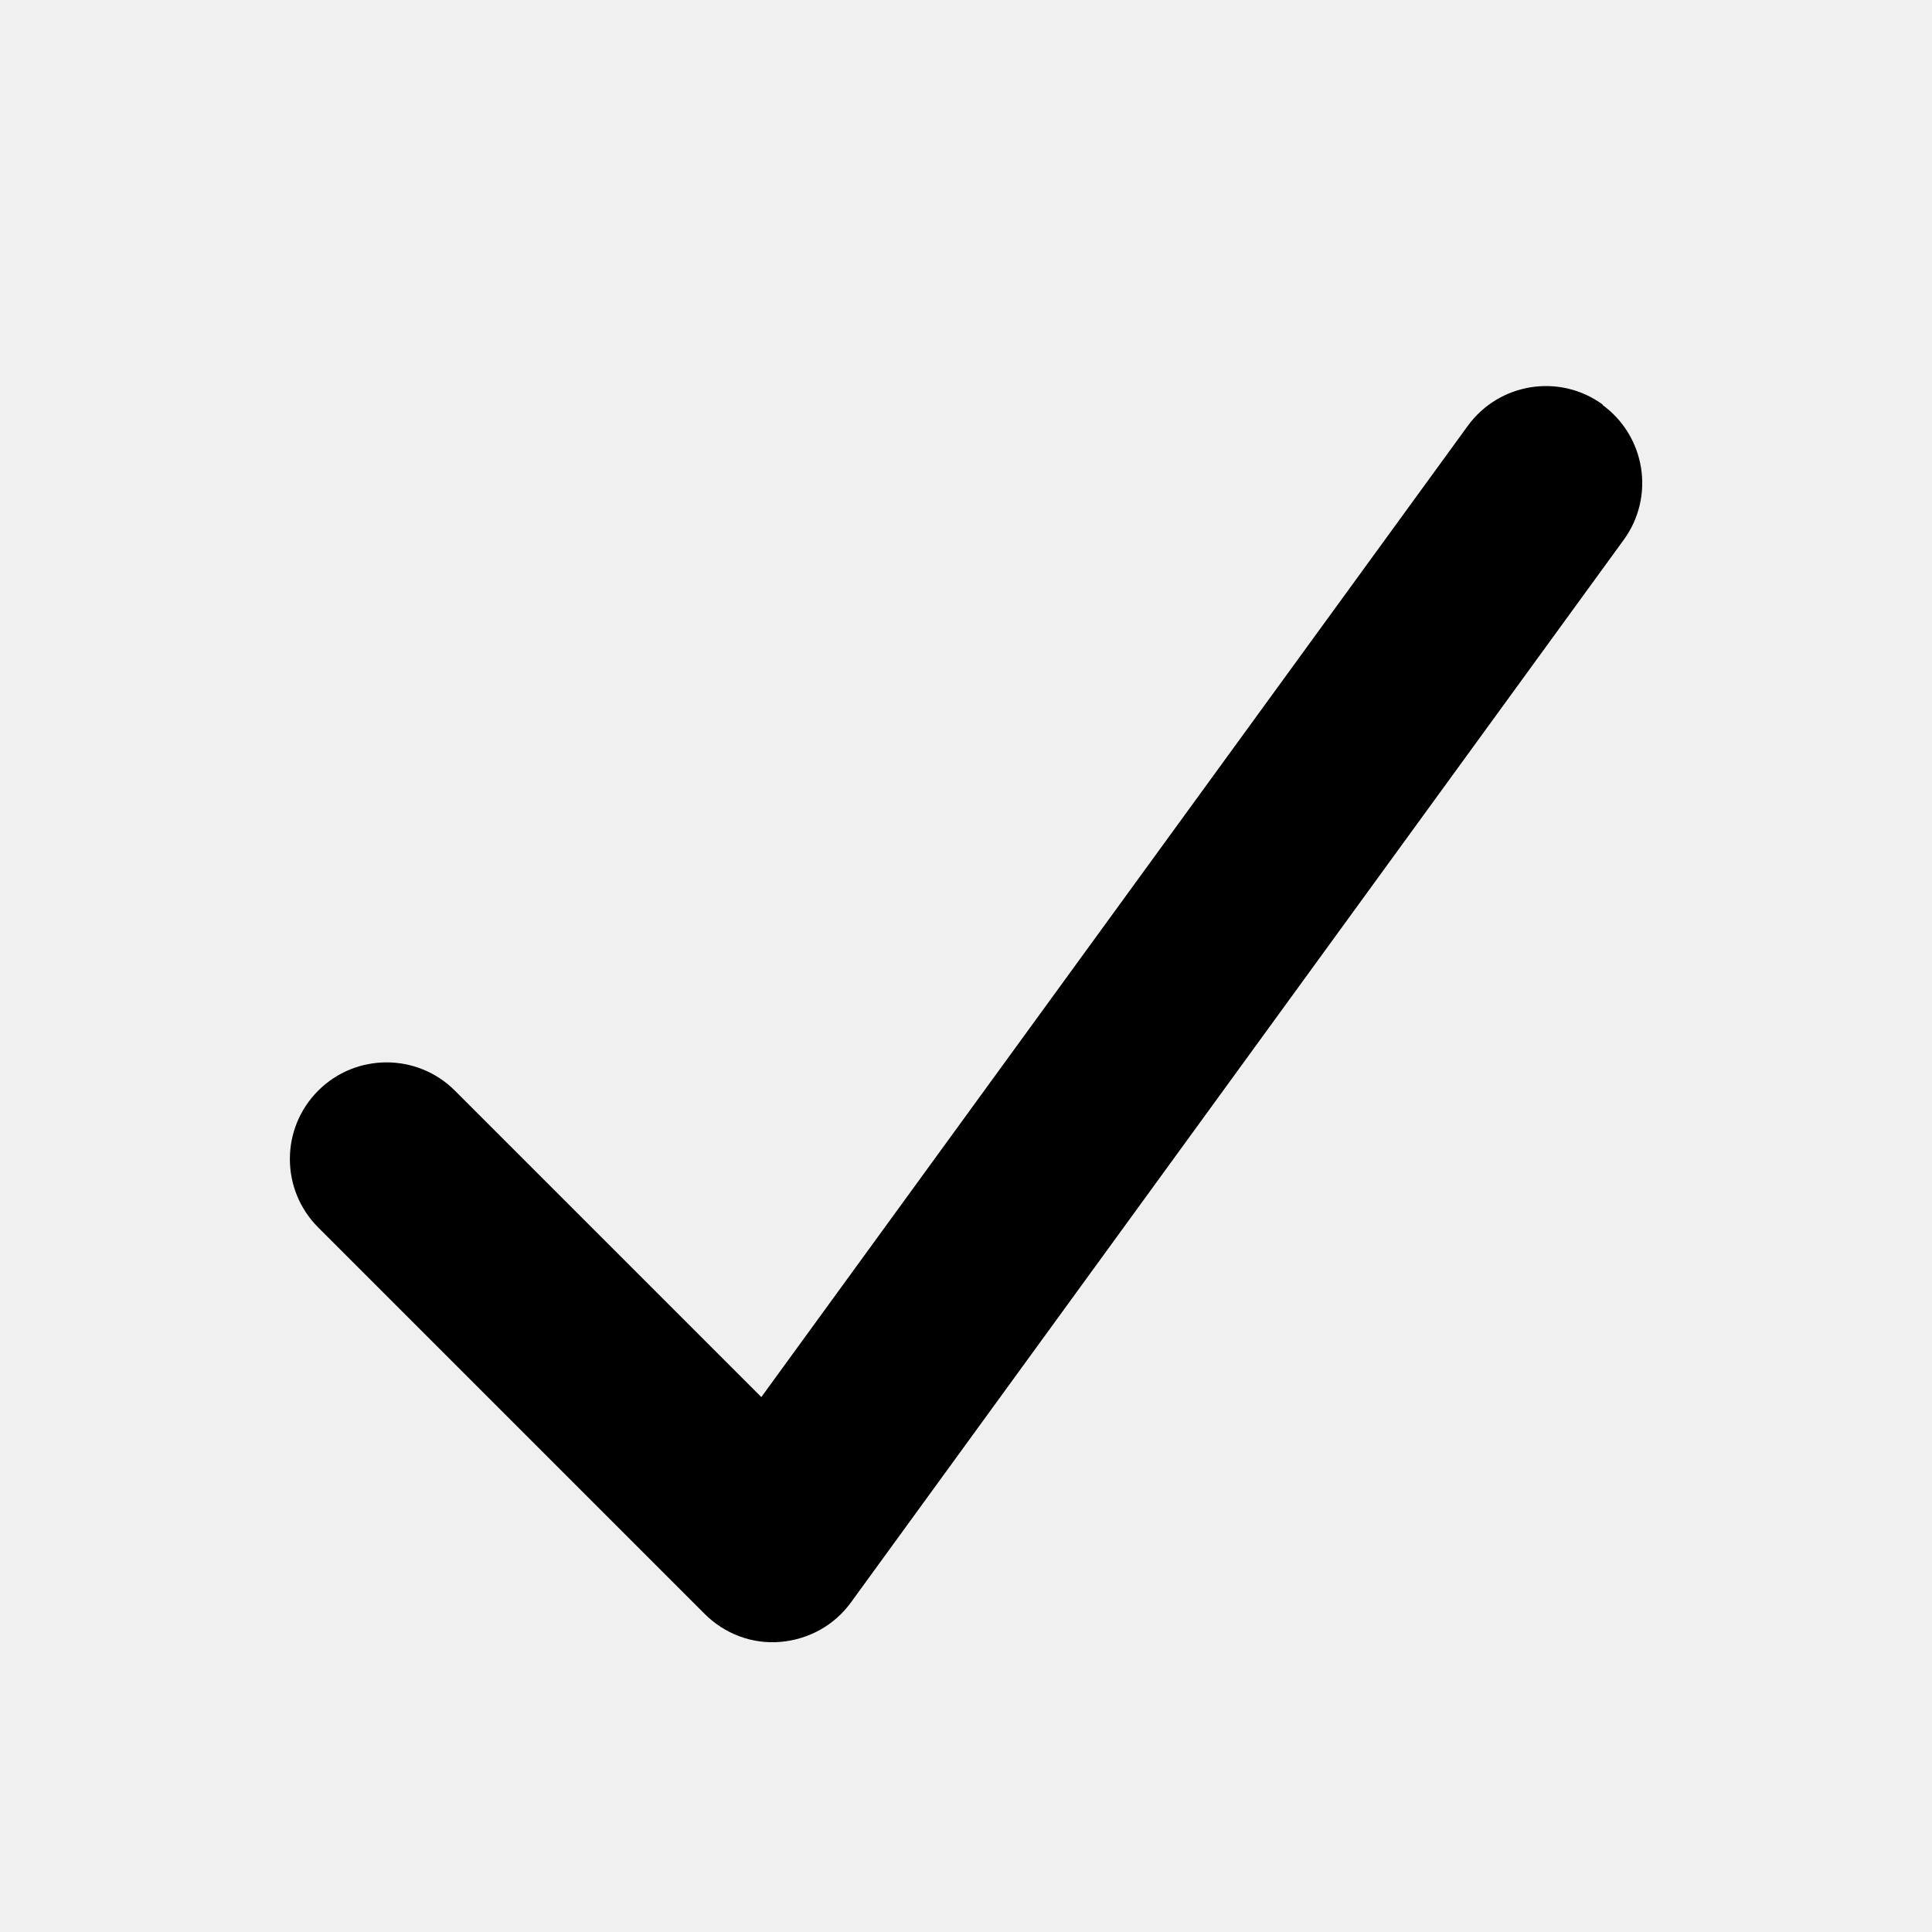
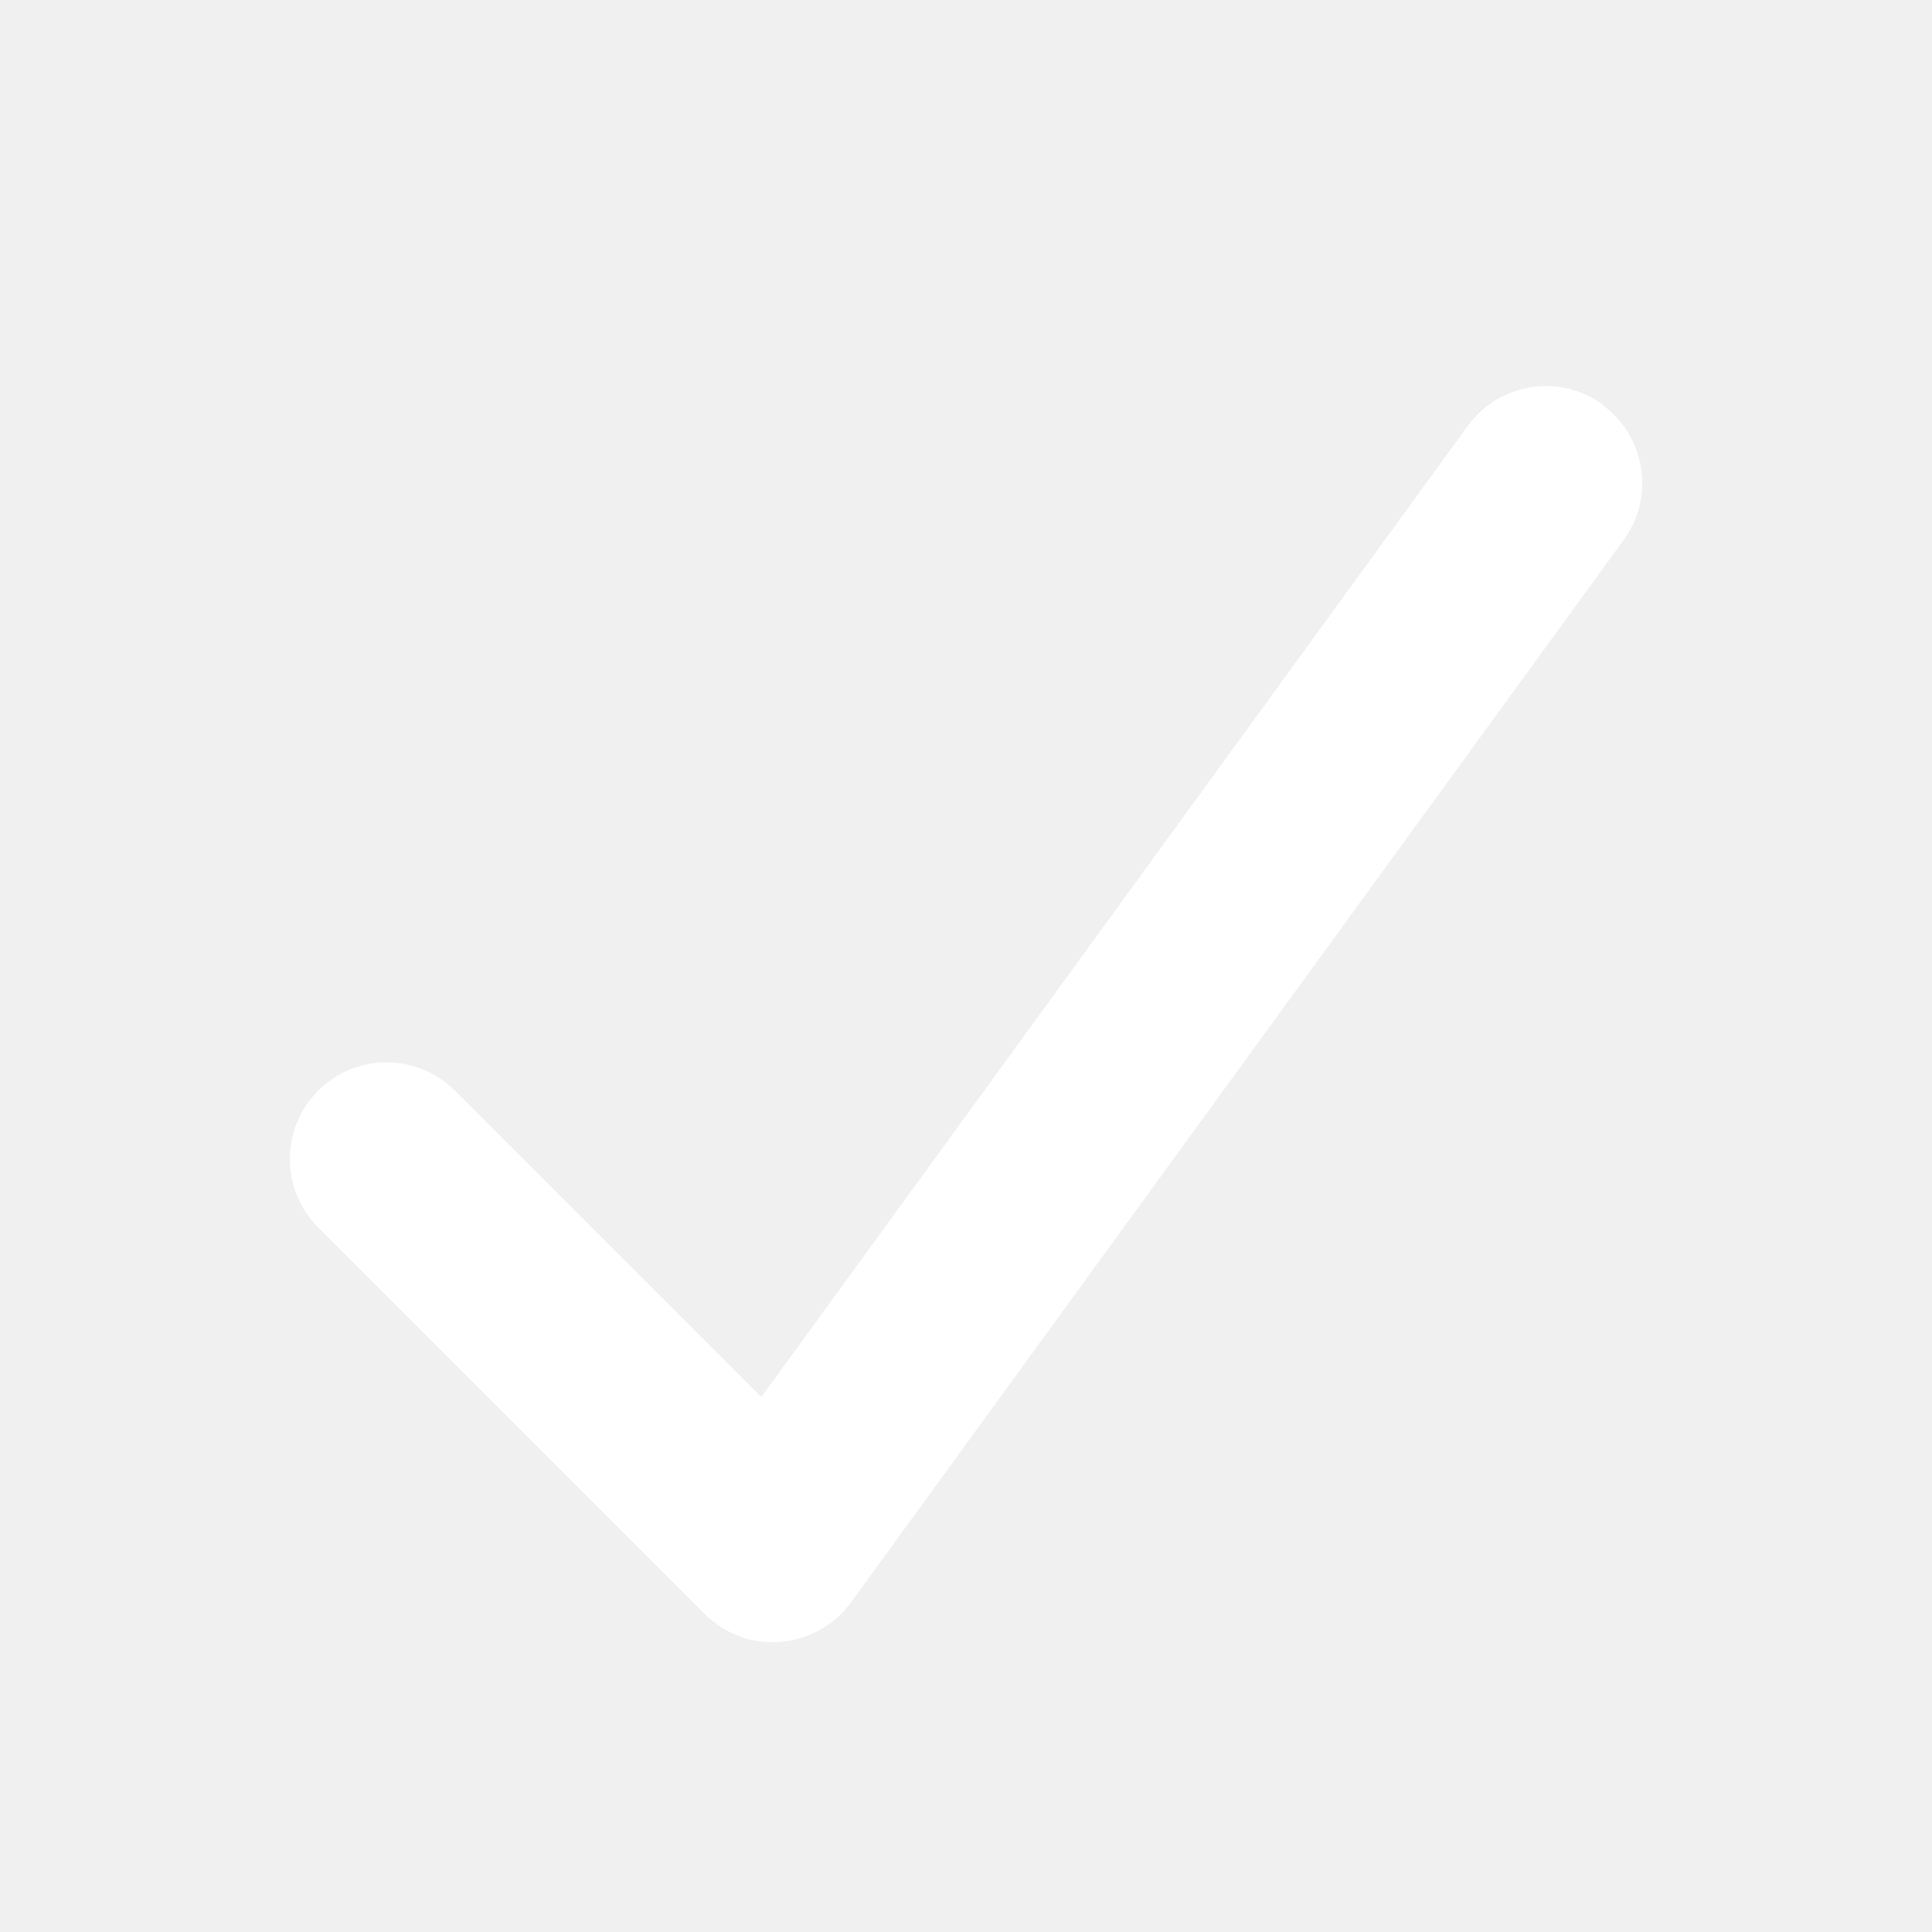
- <svg xmlns="http://www.w3.org/2000/svg" viewBox="0 0 640 640">
+ <svg xmlns="http://www.w3.org/2000/svg" viewBox="0 0 640 640" style="fill: white;">
  <path d="M530.8 134.1C545.1 144.5 548.3 164.5 537.9 178.8L281.9 530.8C276.4 538.4 267.9 543.1 258.5 543.9C249.1 544.7 240 541.2 233.4 534.6L105.4 406.6C92.9 394.1 92.9 373.8 105.4 361.3C117.9 348.8 138.2 348.8 150.7 361.3L252.2 462.8L486.2 141.1C496.6 126.8 516.6 123.6 530.9 134z" />
</svg>
